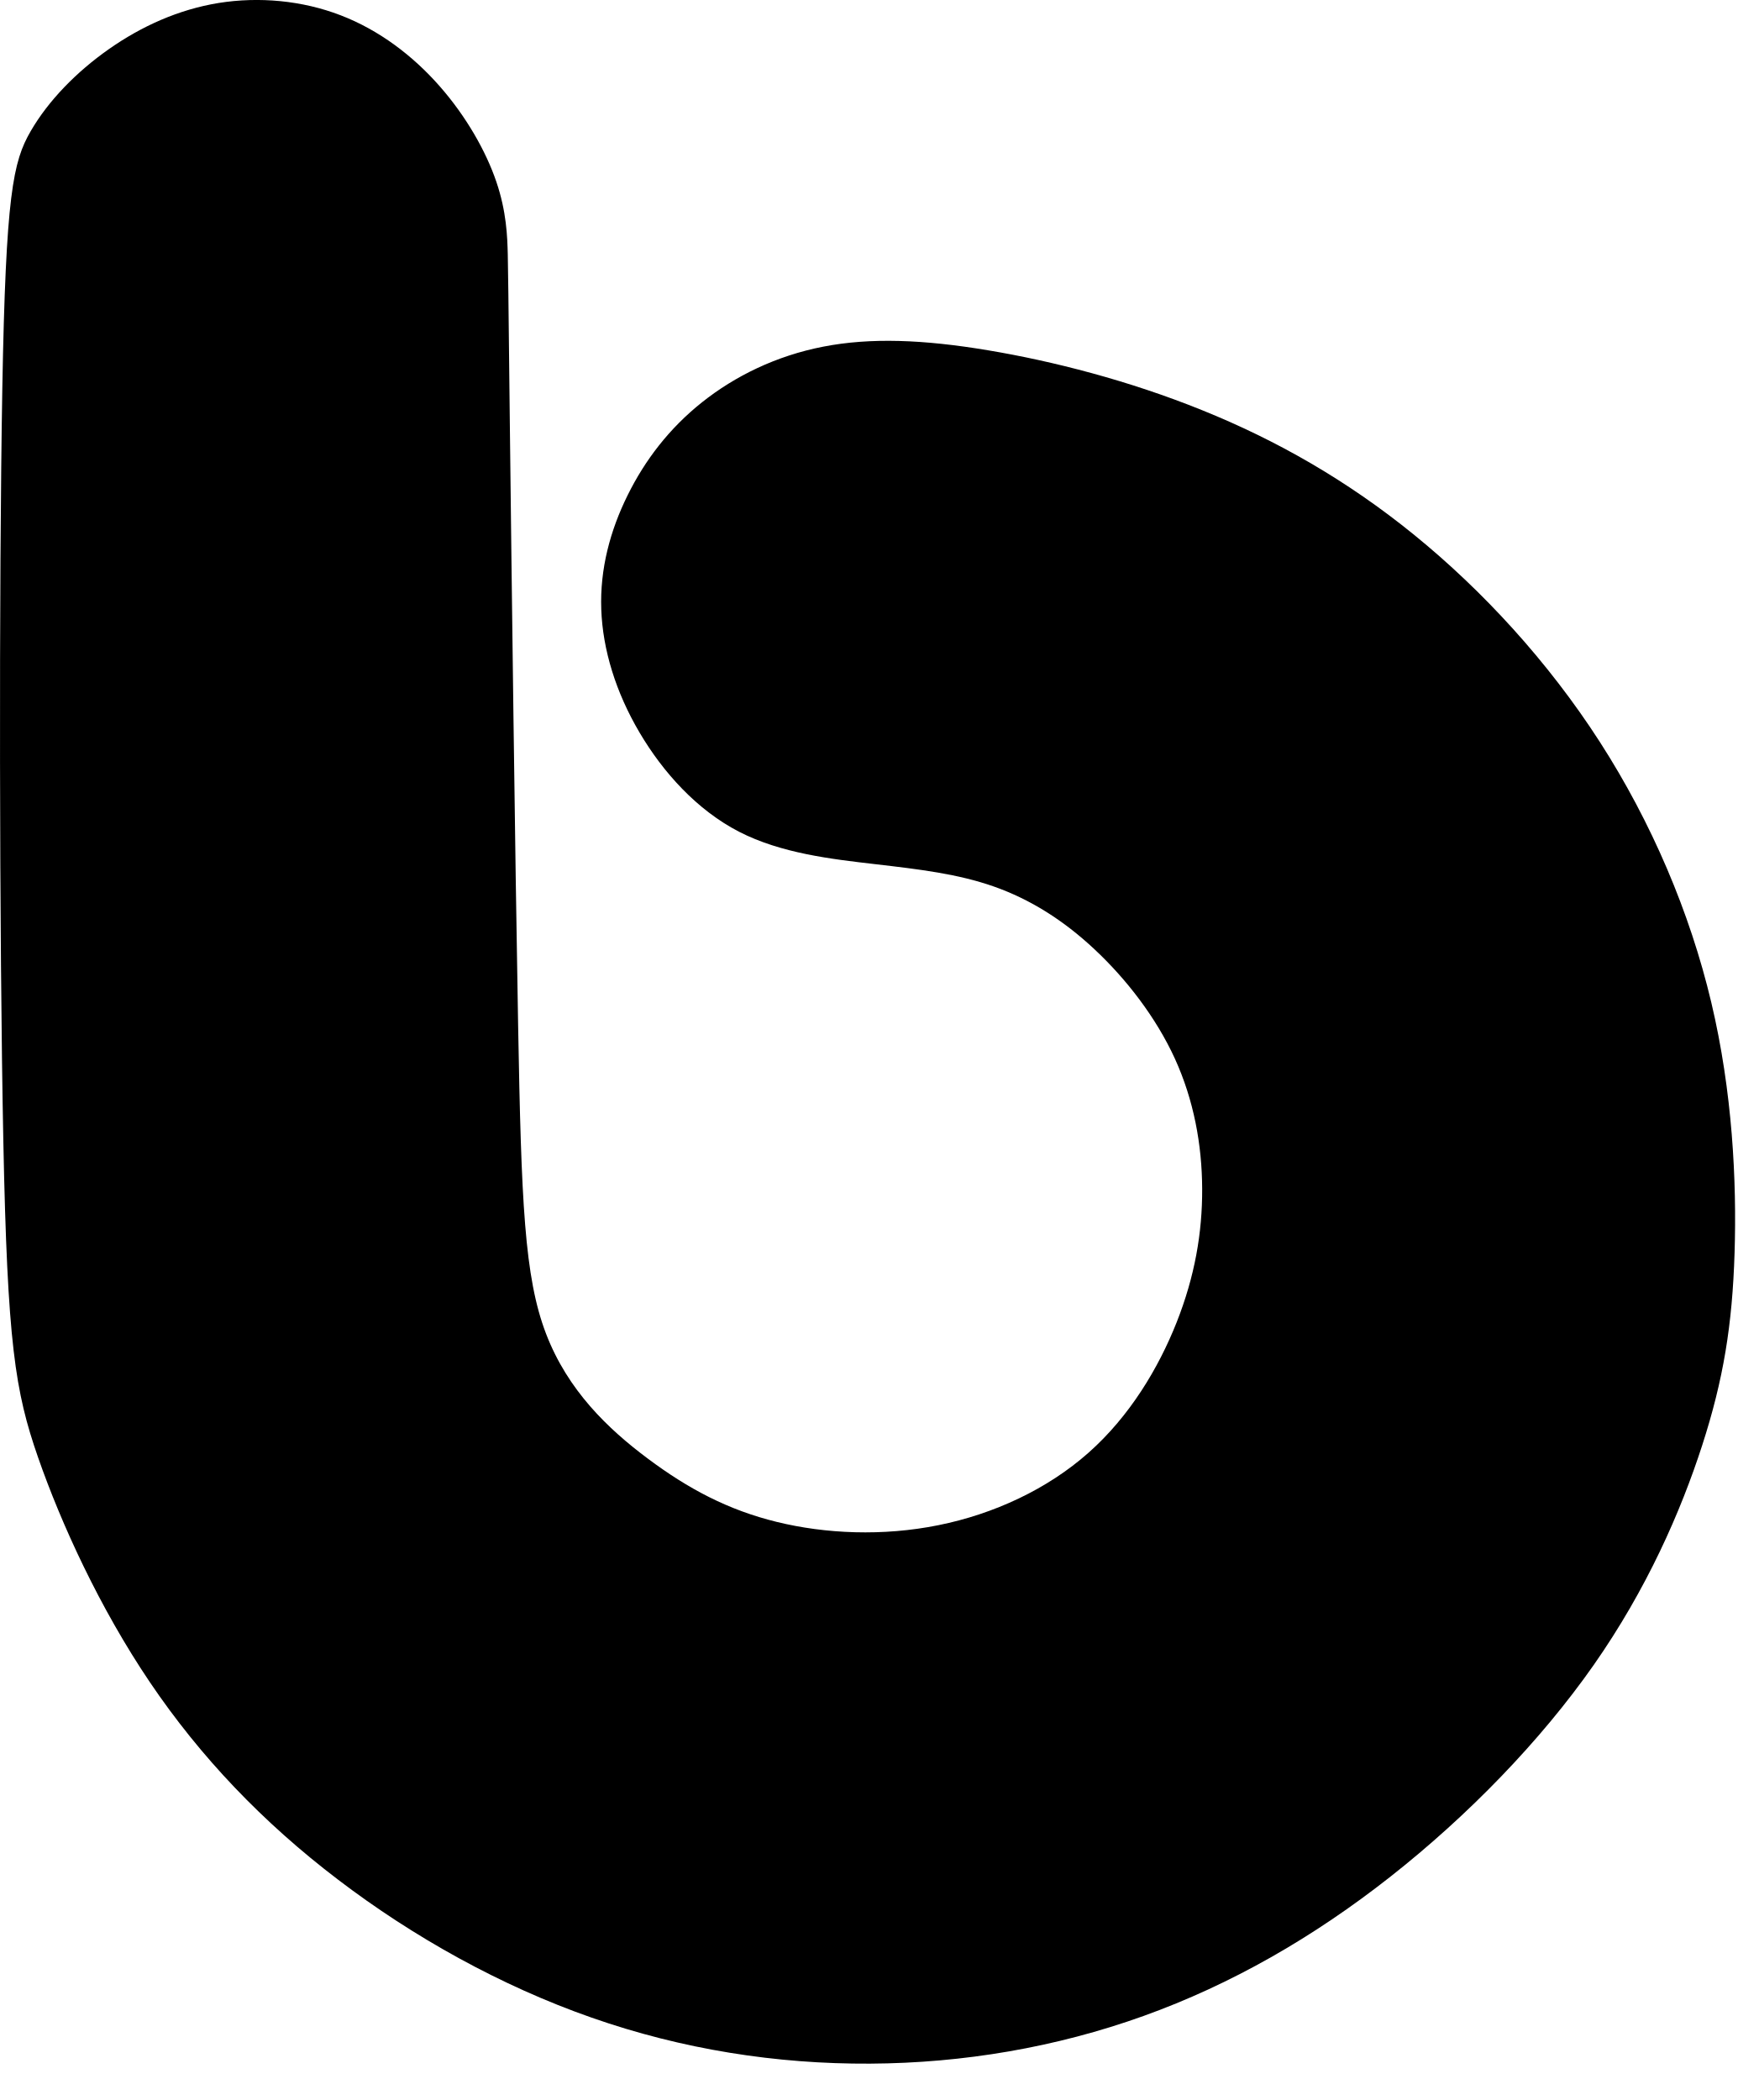
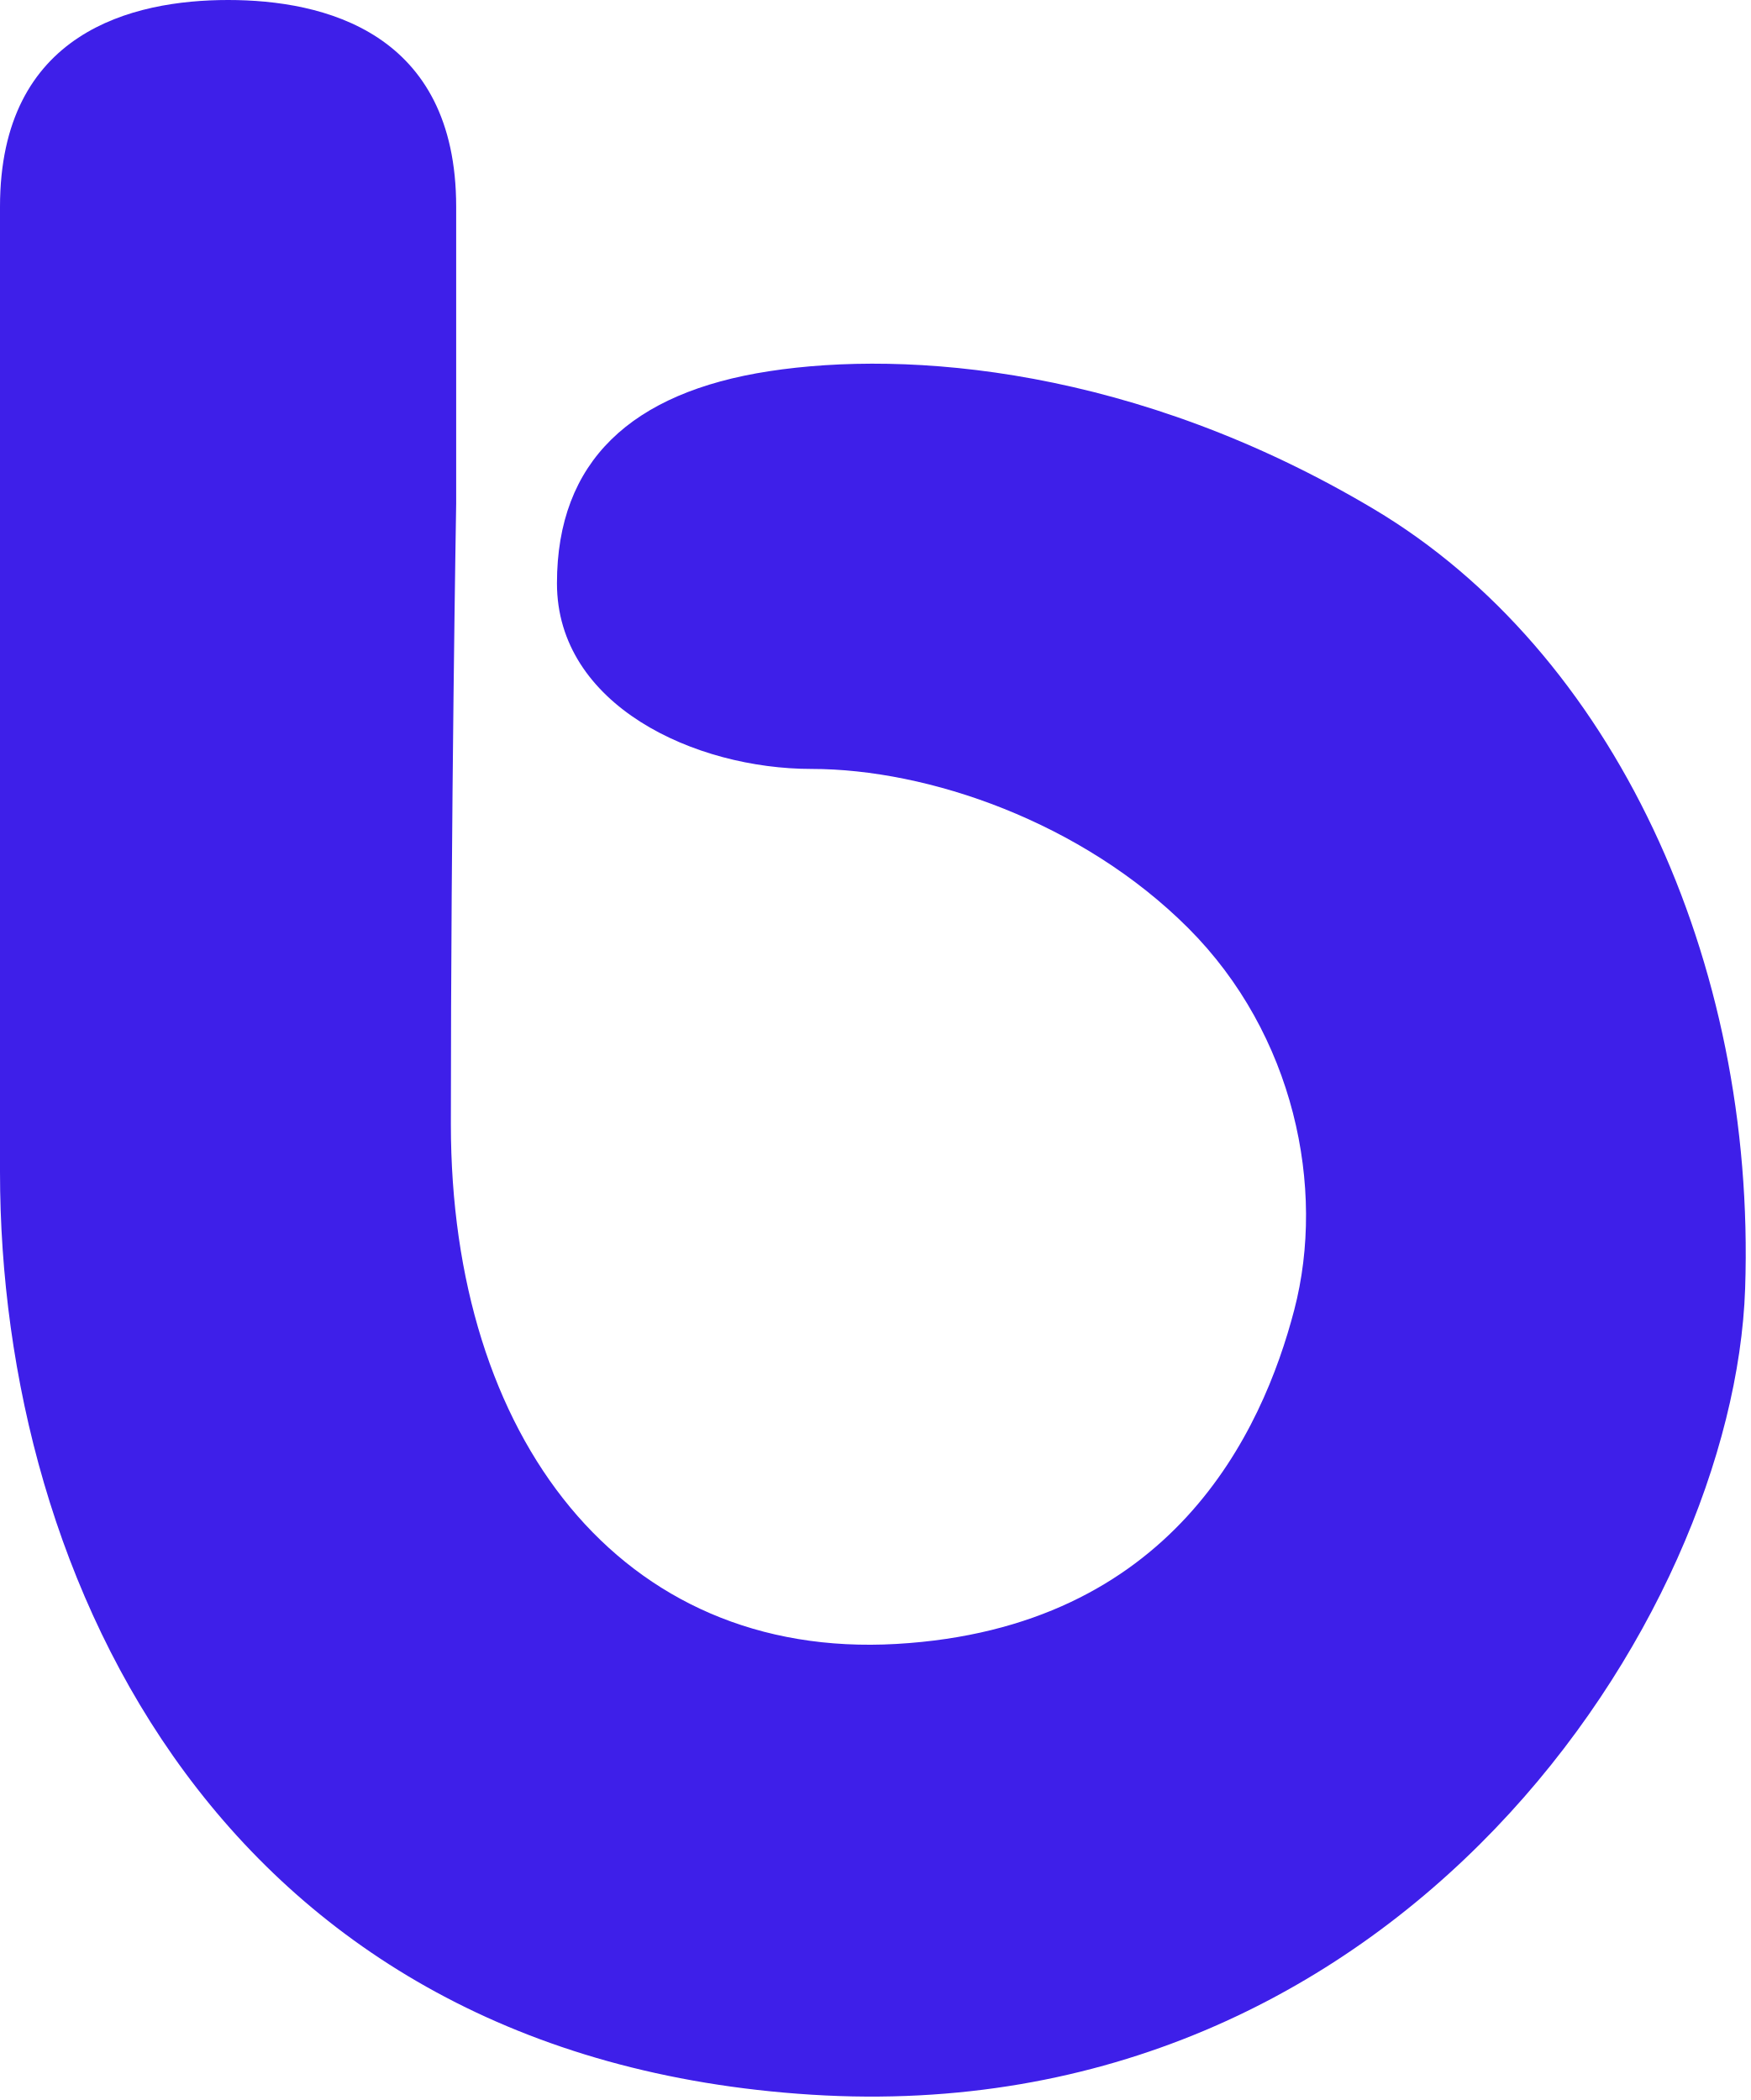
- <svg xmlns="http://www.w3.org/2000/svg" width="24" height="29" viewBox="0 0 24 29" fill="none">
-   <path d="M7.012 3.515C7.018 3.762 7.018 3.911 7.041 5.904C7.064 7.896 7.111 11.733 7.155 14.168C7.199 16.603 7.241 17.635 7.54 18.417C7.84 19.2 8.395 19.732 8.949 20.145C9.503 20.559 10.055 20.853 10.727 21.017C11.399 21.182 12.193 21.217 12.959 21.062C13.725 20.908 14.465 20.564 15.032 20.061C15.6 19.558 15.997 18.895 16.248 18.262C16.499 17.628 16.604 17.023 16.601 16.414C16.598 15.805 16.485 15.191 16.224 14.619C15.963 14.048 15.552 13.519 15.116 13.111C14.681 12.703 14.222 12.418 13.726 12.243C13.23 12.068 12.699 12.005 12.088 11.934C11.476 11.863 10.786 11.784 10.206 11.486C9.626 11.187 9.157 10.668 8.831 10.115C8.505 9.562 8.323 8.975 8.303 8.415C8.283 7.856 8.427 7.324 8.667 6.839C8.907 6.353 9.243 5.914 9.696 5.554C10.149 5.194 10.719 4.913 11.369 4.787C12.02 4.66 12.75 4.688 13.642 4.837C14.535 4.986 15.589 5.255 16.604 5.666C17.619 6.076 18.594 6.626 19.533 7.39C20.473 8.155 21.376 9.133 22.092 10.245C22.808 11.357 23.337 12.602 23.631 13.841C23.925 15.079 23.984 16.311 23.953 17.303C23.922 18.296 23.8 19.049 23.505 19.962C23.21 20.873 22.742 21.944 22.007 22.994C21.272 24.044 20.27 25.074 19.203 25.914C18.135 26.755 17.001 27.405 15.793 27.839C14.585 28.273 13.304 28.491 12.014 28.498C10.723 28.505 9.423 28.302 8.168 27.862C6.913 27.423 5.704 26.747 4.668 25.957C3.631 25.168 2.767 24.263 2.07 23.231C1.373 22.199 0.844 21.039 0.526 20.127C0.208 19.214 0.102 18.55 0.046 15.757C-0.01 12.965 -0.015 8.045 0.032 5.362C0.08 2.679 0.18 2.233 0.424 1.811C0.668 1.39 1.055 0.993 1.504 0.678C1.953 0.363 2.465 0.131 3.02 0.041C3.575 -0.048 4.172 0.006 4.704 0.211C5.235 0.415 5.701 0.769 6.07 1.189C6.439 1.608 6.712 2.092 6.853 2.507C6.995 2.922 7.006 3.268 7.012 3.515Z" fill="black" />
+ <svg xmlns="http://www.w3.org/2000/svg" width="165" height="198" viewBox="0 0 165 198" fill="none">
+   <path d="M3.39052e-05 19.5V55V110.5C0 149 21 194 76.5 197.5C132 201 163.449 152.5 164.5 121.5C165.551 90.5 152 61.404 129.5 48C107 34.596 85.5 33 72.5 35C59.5 37 52.5 43.5 52.5 55C52.5 66.5 65.5 72.5 76.5 72.5C87.5 72.5 102 77.5 112 87.5C122 97.5 125 112 122 123.5C119 135 110.5 153.5 84.5 155C58.5 156.5 42.5 135.5 42.5 106C42.5 76.5 43 47.5 43 47.5V19.5C43 3 30.5 0 21.5 0C12.5 0 3.39052e-05 3 3.39052e-05 19.5Z" fill="#3E1FE9" />
</svg>
